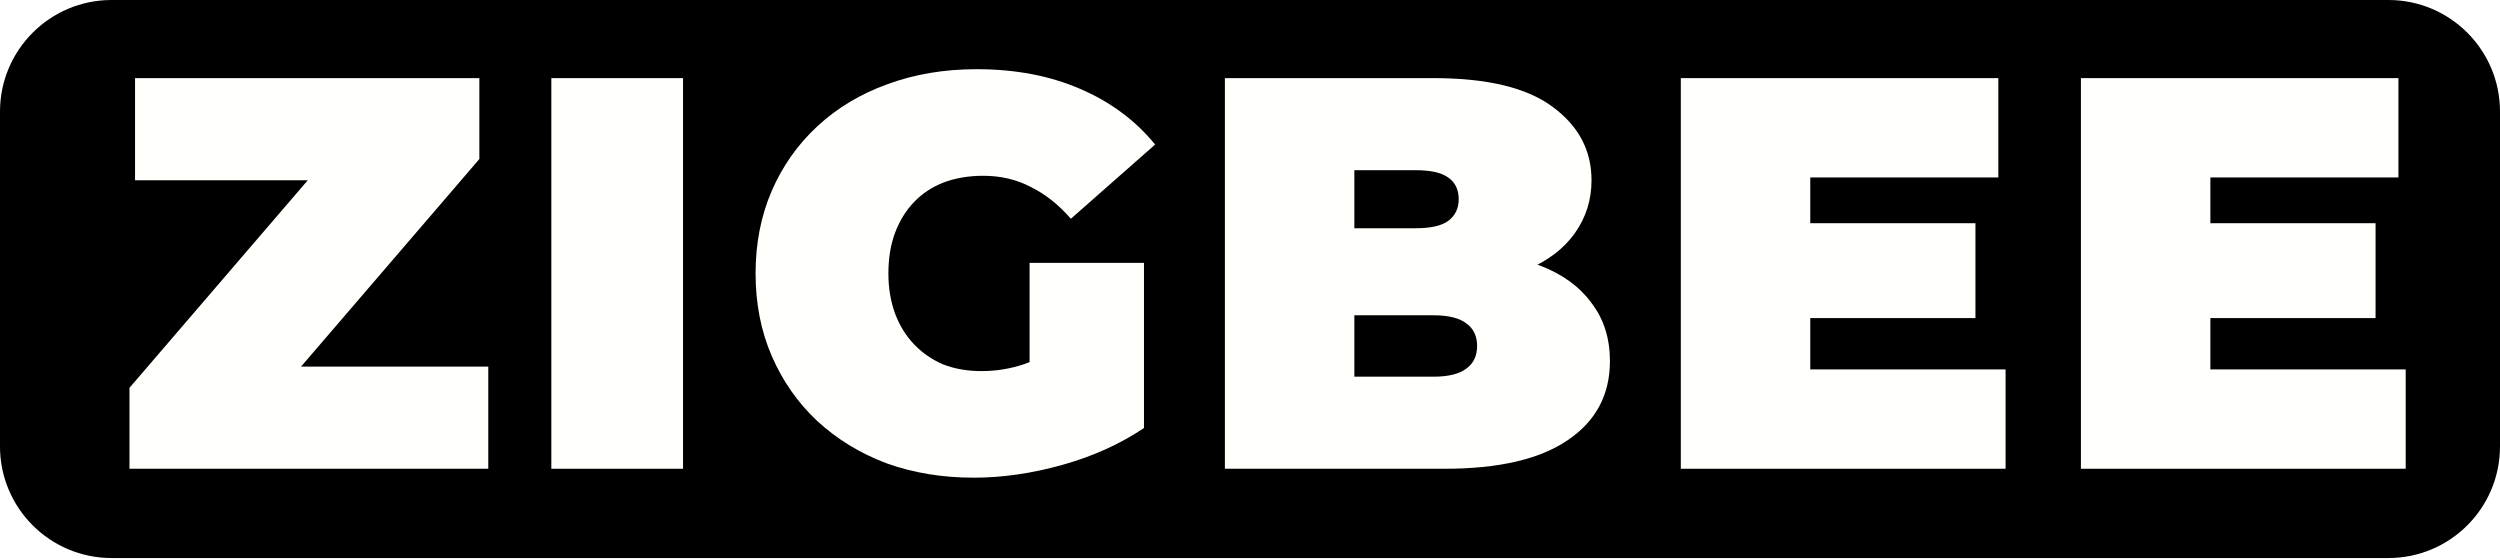
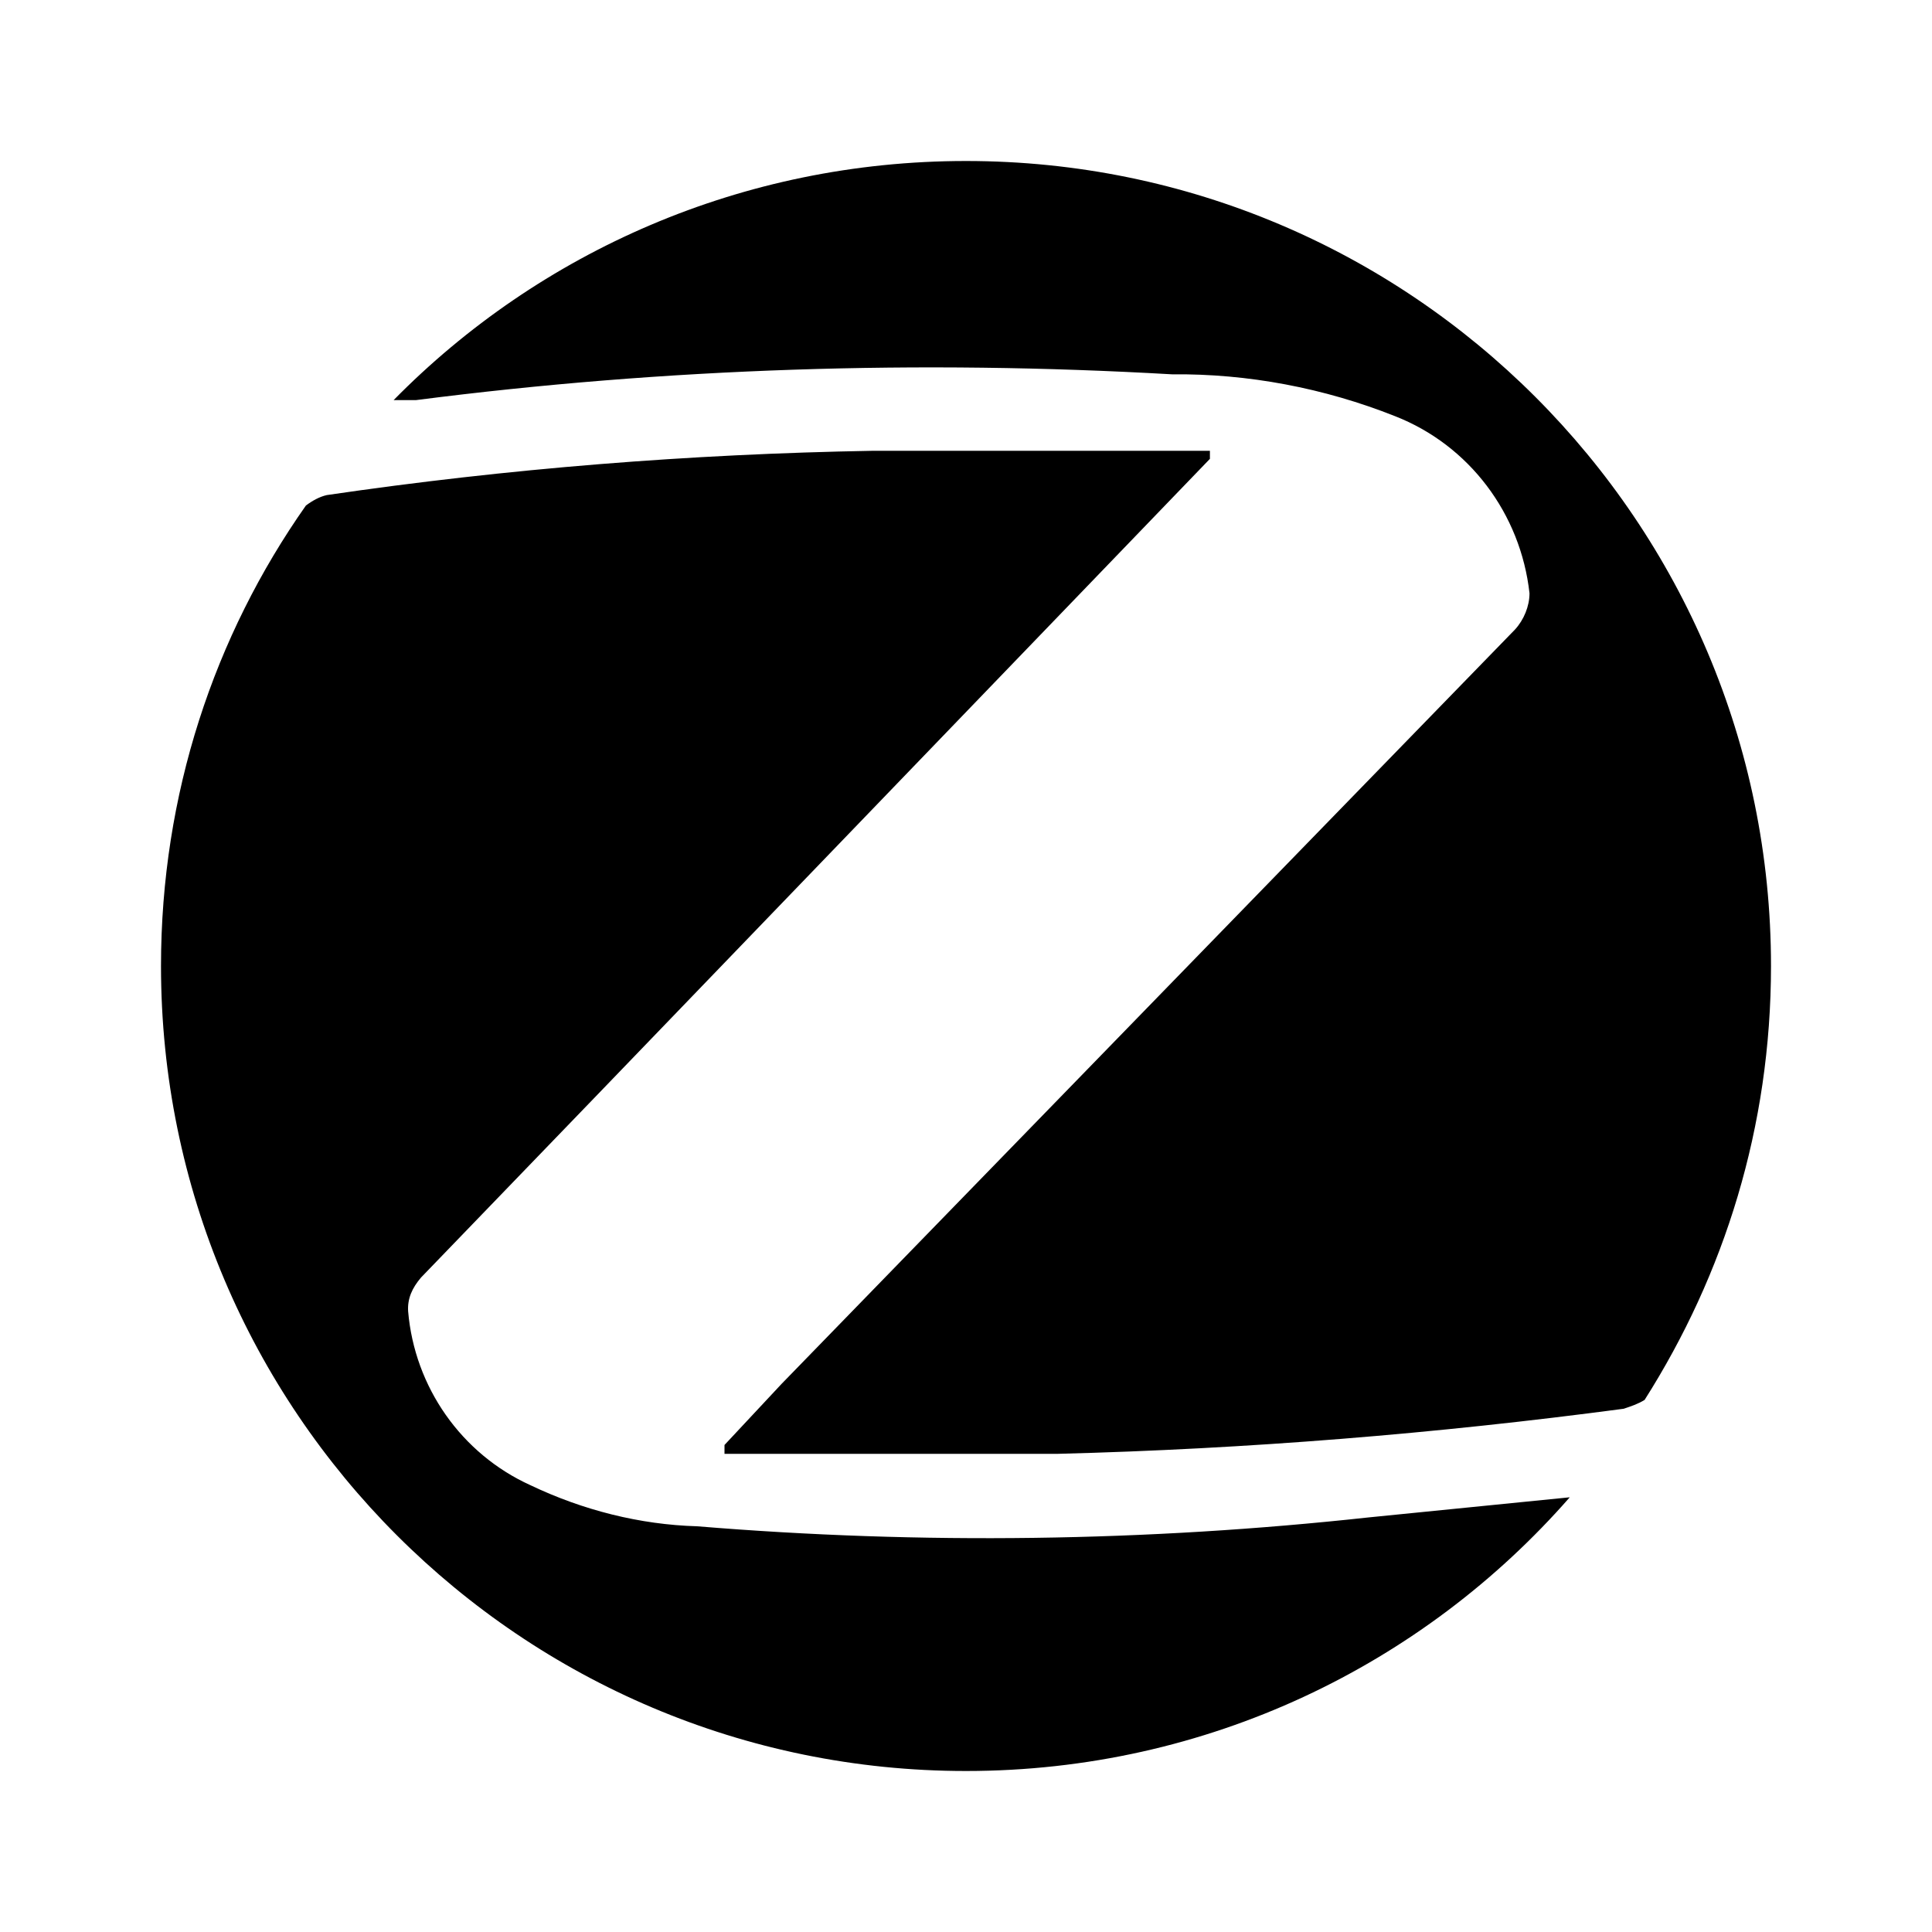
- <svg xmlns="http://www.w3.org/2000/svg" id="svg5" viewBox="0 0 112 25">
-   <path d="M5 0H107a5 5 0 015 5v15a5 5 0 01-5 5H5a5 5 0 01-5-5V5a5 5 0 015-5z" style="fill:#000" id="path2" />
-   <g id="component-text" aria-label="ZIGBEE" style="font-weight:900;font-size:25px;font-family:Montserrat;letter-spacing:1.1px;fill:#fffffc">
-     <path id="path11" d="m5.8 21v-3.625l9.75-11.35.725 2.05H6.05V3.5H21.475V7.125l-9.75 11.35L11 16.425H21.875V21z" />
-     <path id="path13" d="M24.7 21V3.5h5.9V21z" />
-     <path id="path15" d="m43.625 21.4q-2.125.0-3.925-.65-1.775-.675-3.1-1.9-1.3-1.225-2.025-2.9-.725-1.675-.725-3.7t.725-3.7q.725-1.675 2.05-2.9 1.325-1.225 3.125-1.875 1.825-.675 4-.675 2.6.0 4.625.875 2.05.875 3.375 2.5l-3.775 3.325q-.825-.95-1.8-1.425-.95-.5-2.125-.5-.975.0-1.775.3-.775.3-1.325.875-.55.575-.85 1.375-.3.8-.3 1.825.0.975.3 1.8.3.8.85 1.375.55.575 1.3.9.775.3 1.725.3 1 0 1.95-.325.95-.35 2.025-1.175l3.3 4.05q-1.6 1.075-3.65 1.65t-3.975.575zm2.5-2.975v-6.65h5.125v7.4z" />
-     <path id="path17" d="M54.875 21V3.5h9.35q3.625.0 5.35 1.3 1.725 1.275 1.725 3.275.0 1.325-.75 2.375-.725 1.025-2.125 1.625t-3.45.6l.5-1.35q2.05.0 3.525.575 1.5.575 2.3 1.675.825 1.075.825 2.6.0 2.275-1.9 3.55-1.875 1.275-5.5 1.275zm5.8-4.125h3.55q.975.0 1.45-.35.5-.35.5-1.025.0-.675-.5-1.025-.475-.35-1.45-.35h-3.95v-3.9h3.15q1 0 1.45-.325.475-.35.475-.975.0-.65-.475-.975-.45-.325-1.45-.325h-2.75z" />
-     <path id="path19" d="m80.7 10h7.8v4.25h-7.8zm.4 6.55h8.75V21h-14.55V3.5h14.225v4.45h-8.425z" />
-     <path id="path21" d="m98.625 10h7.8v4.25h-7.8zm.4 6.55h8.75V21H93.225V3.5h14.225v4.45h-8.425z" />
-   </g>
+ <svg xmlns="http://www.w3.org/2000/svg" viewBox="0 0 24 24">
+   <path d="M4.06,6.15C3.97,6.17 3.88,6.22 3.8,6.28C2.66,7.9 2,9.87 2,12A10,10 0 0,0 12,22C15,22 17.68,20.68 19.5,18.6L17,18.85C14.25,19.15 11.45,19.19 8.66,18.96C7.95,18.94 7.24,18.76 6.59,18.45C5.73,18.06 5.15,17.23 5.07,16.29C5.06,16.13 5.12,16 5.23,15.87L7.42,13.6L15.03,5.7V5.6H10.84C8.57,5.64 6.31,5.82 4.06,6.15zM20.17,17.5C20.26,17.47 20.35,17.44 20.43,17.39C21.42,15.83 22,14 22,12A10,10 0 0,0 12,2C9.22,2 6.7,3.13 4.89,4.97H5.17C8.28,4.57 11.43,4.47 14.56,4.65C15.5,4.64 16.45,4.82 17.33,5.17C18.25,5.53 18.89,6.38 19,7.37C19,7.53 18.93,7.7 18.82,7.82L9.71,17.19L9,17.95V18.06H13.14C15.5,18 17.84,17.81 20.17,17.5Z" />
</svg>
